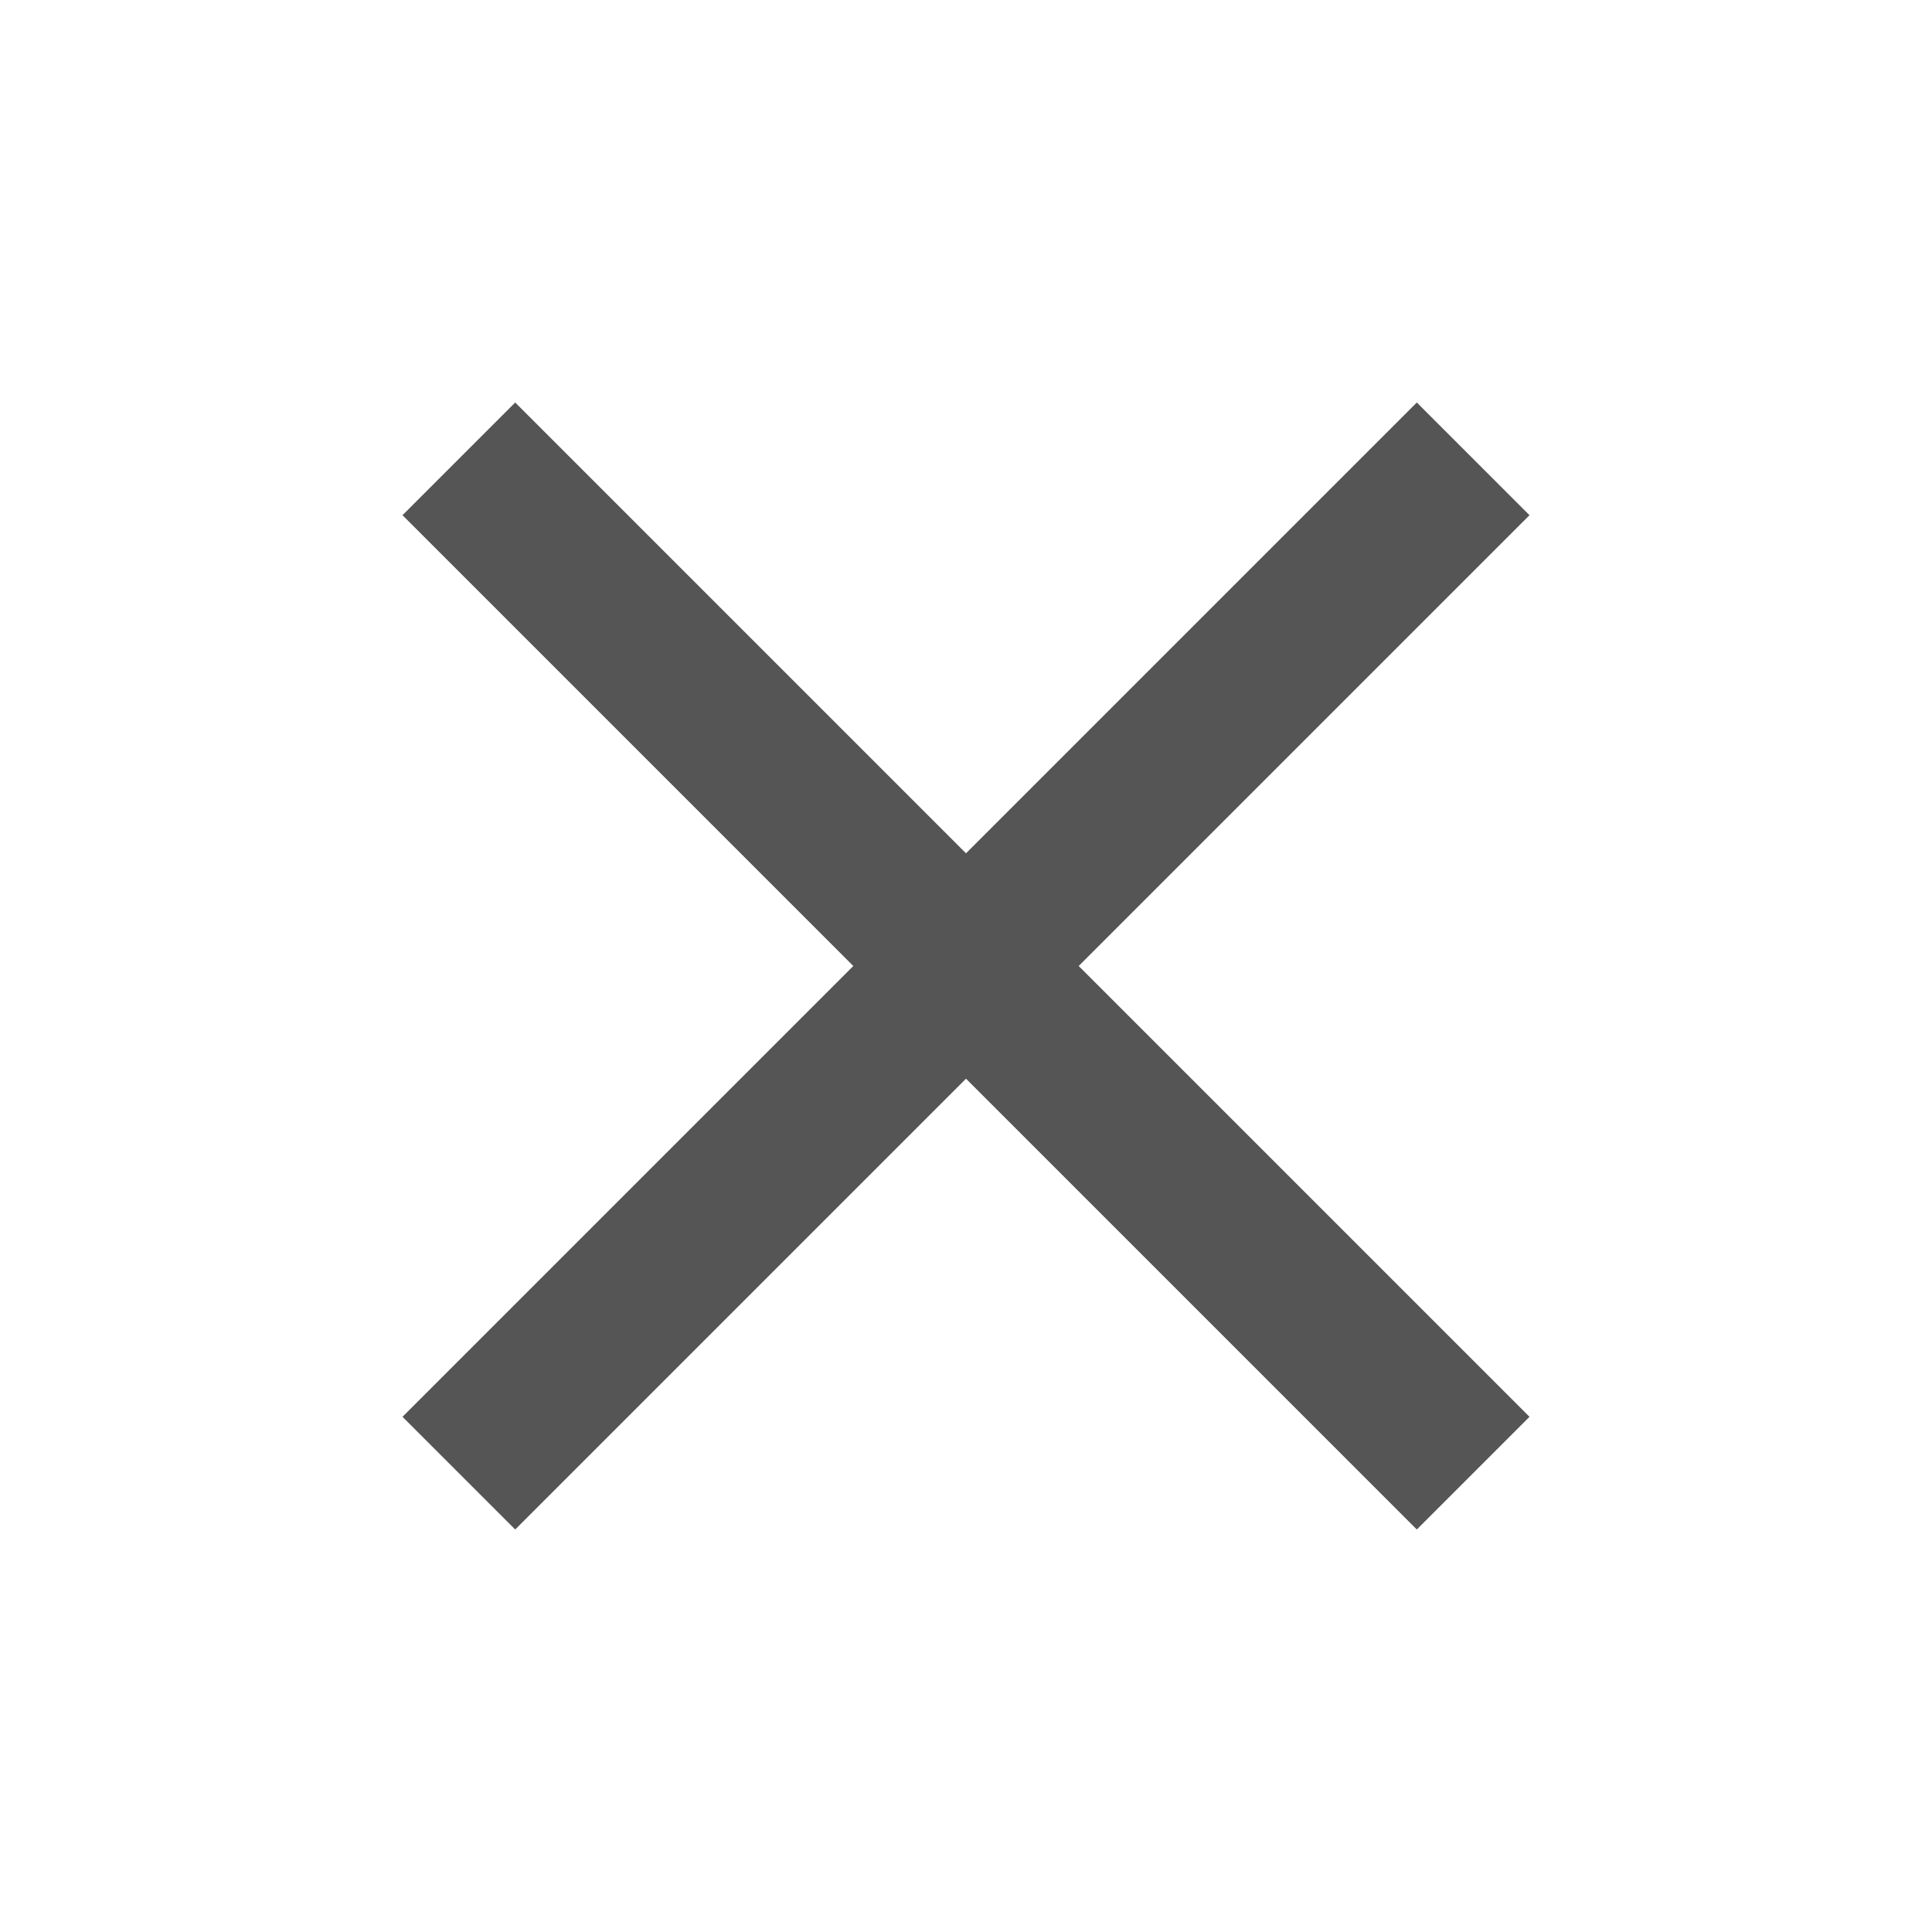
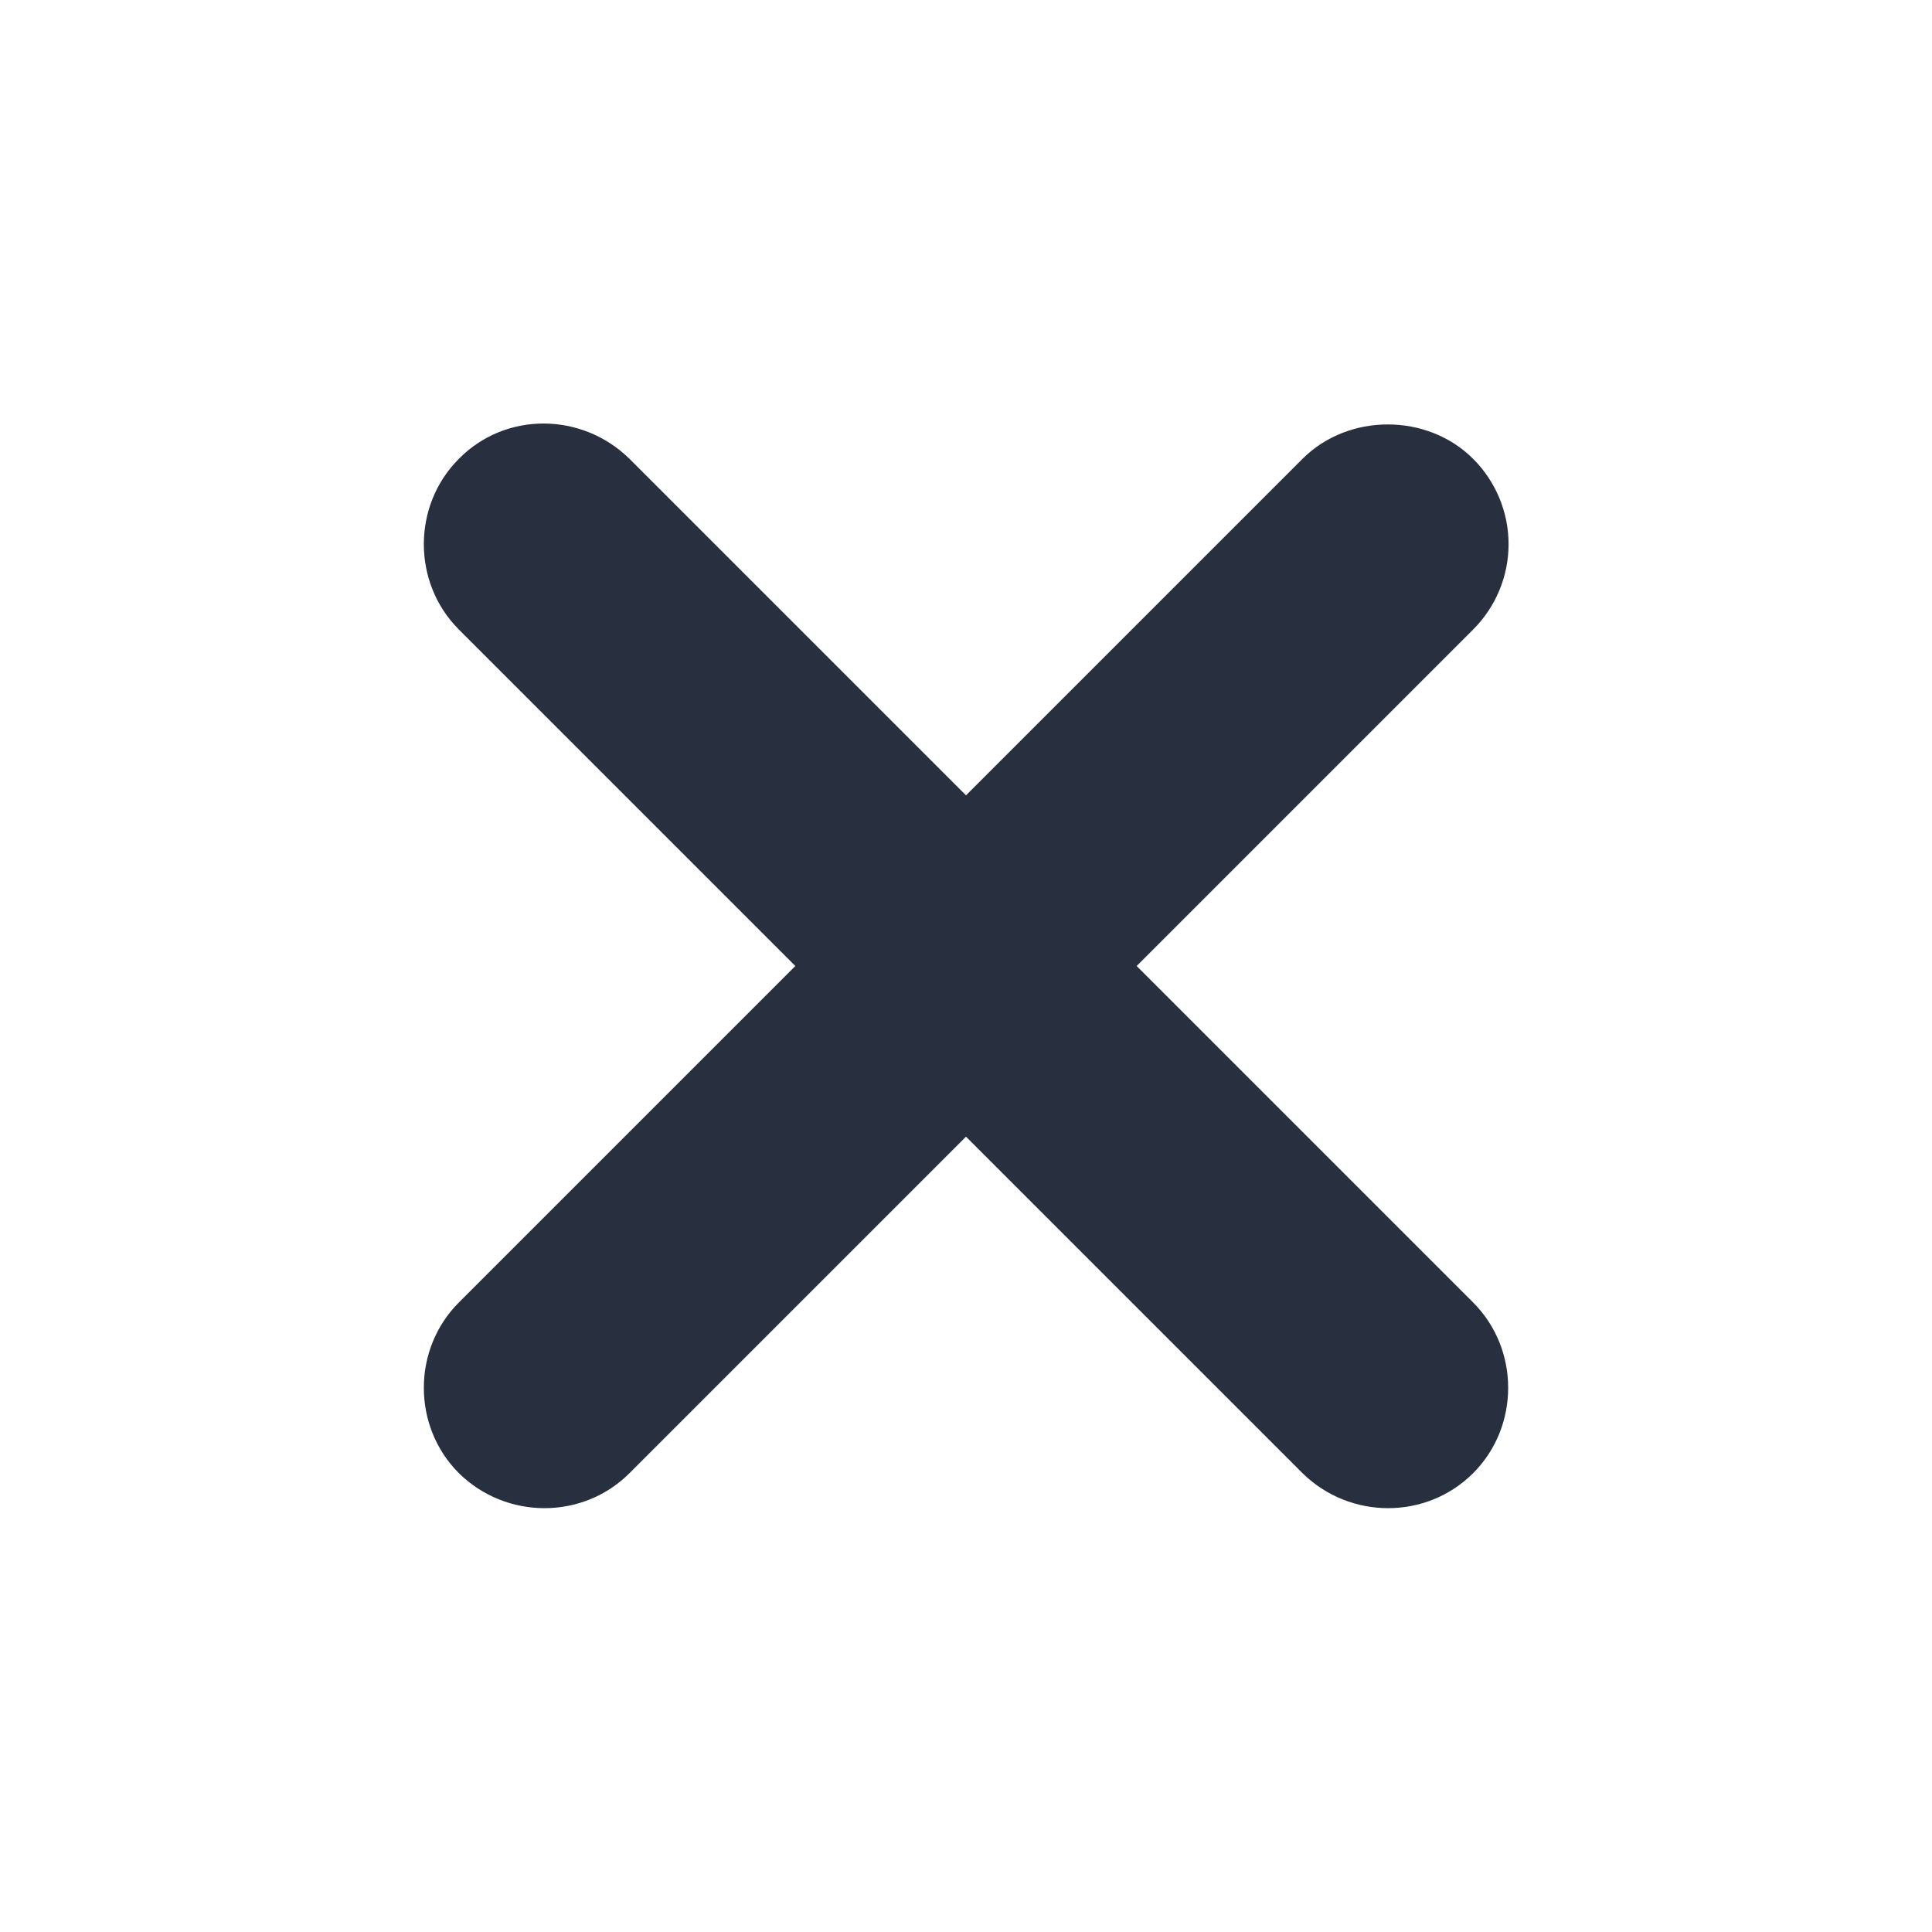
- <svg xmlns="http://www.w3.org/2000/svg" height="24px" viewBox="0 -960 960 960" width="24px" fill="#555">
-   <path d="m256-200-56-56 224-224-224-224 56-56 224 224 224-224 56 56-224 224 224 224-56 56-224-224-224 224Z" />
+ <svg xmlns="http://www.w3.org/2000/svg" fill="#28303F" viewBox="0 0 24 24">
+   <path d="M18.3,16.18l-4.18-4.18,4.18-4.18c.28-.28.44-.66.44-1.06s-.16-.78-.44-1.06c-.57-.57-1.55-.57-2.12,0l-4.18,4.18-4.18-4.18c-.59-.58-1.54-.59-2.12,0-.58.58-.58,1.54,0,2.12l4.18,4.18-4.18,4.18c-.58.58-.58,1.54,0,2.12.59.58,1.54.58,2.12,0l4.18-4.18,4.18,4.18c.59.58,1.54.58,2.12,0s.58-1.54,0-2.12Z" />
</svg>
